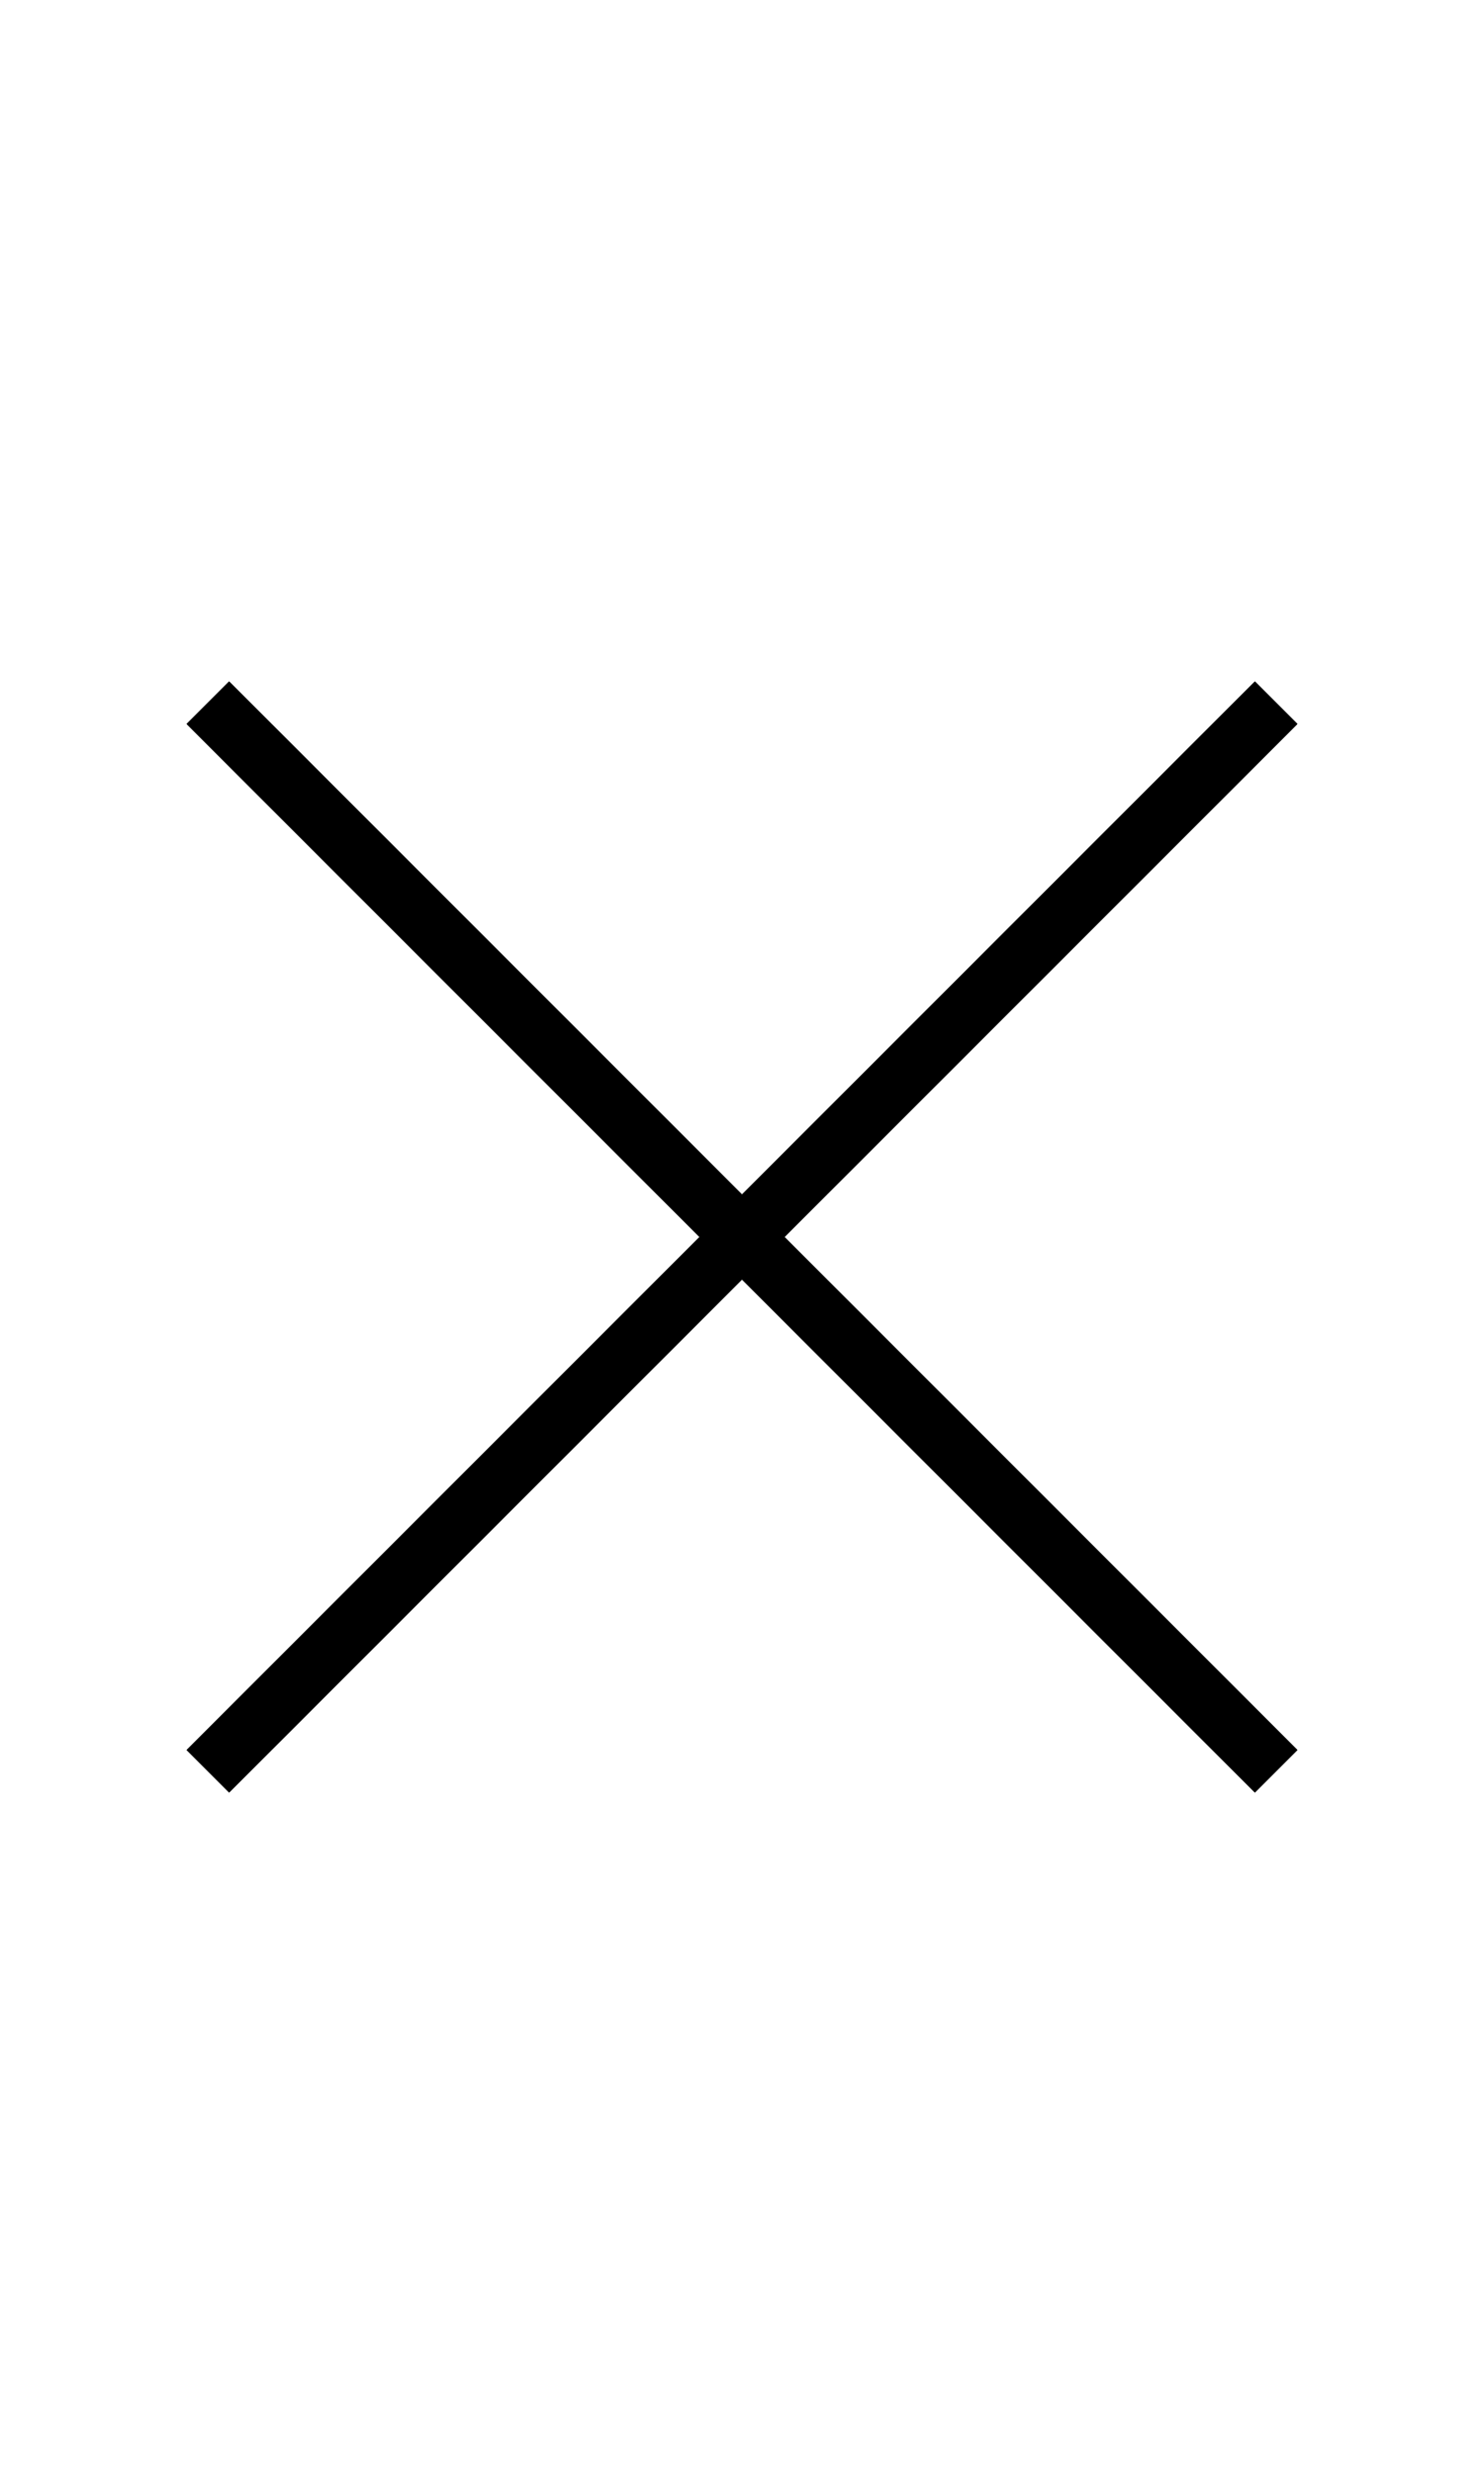
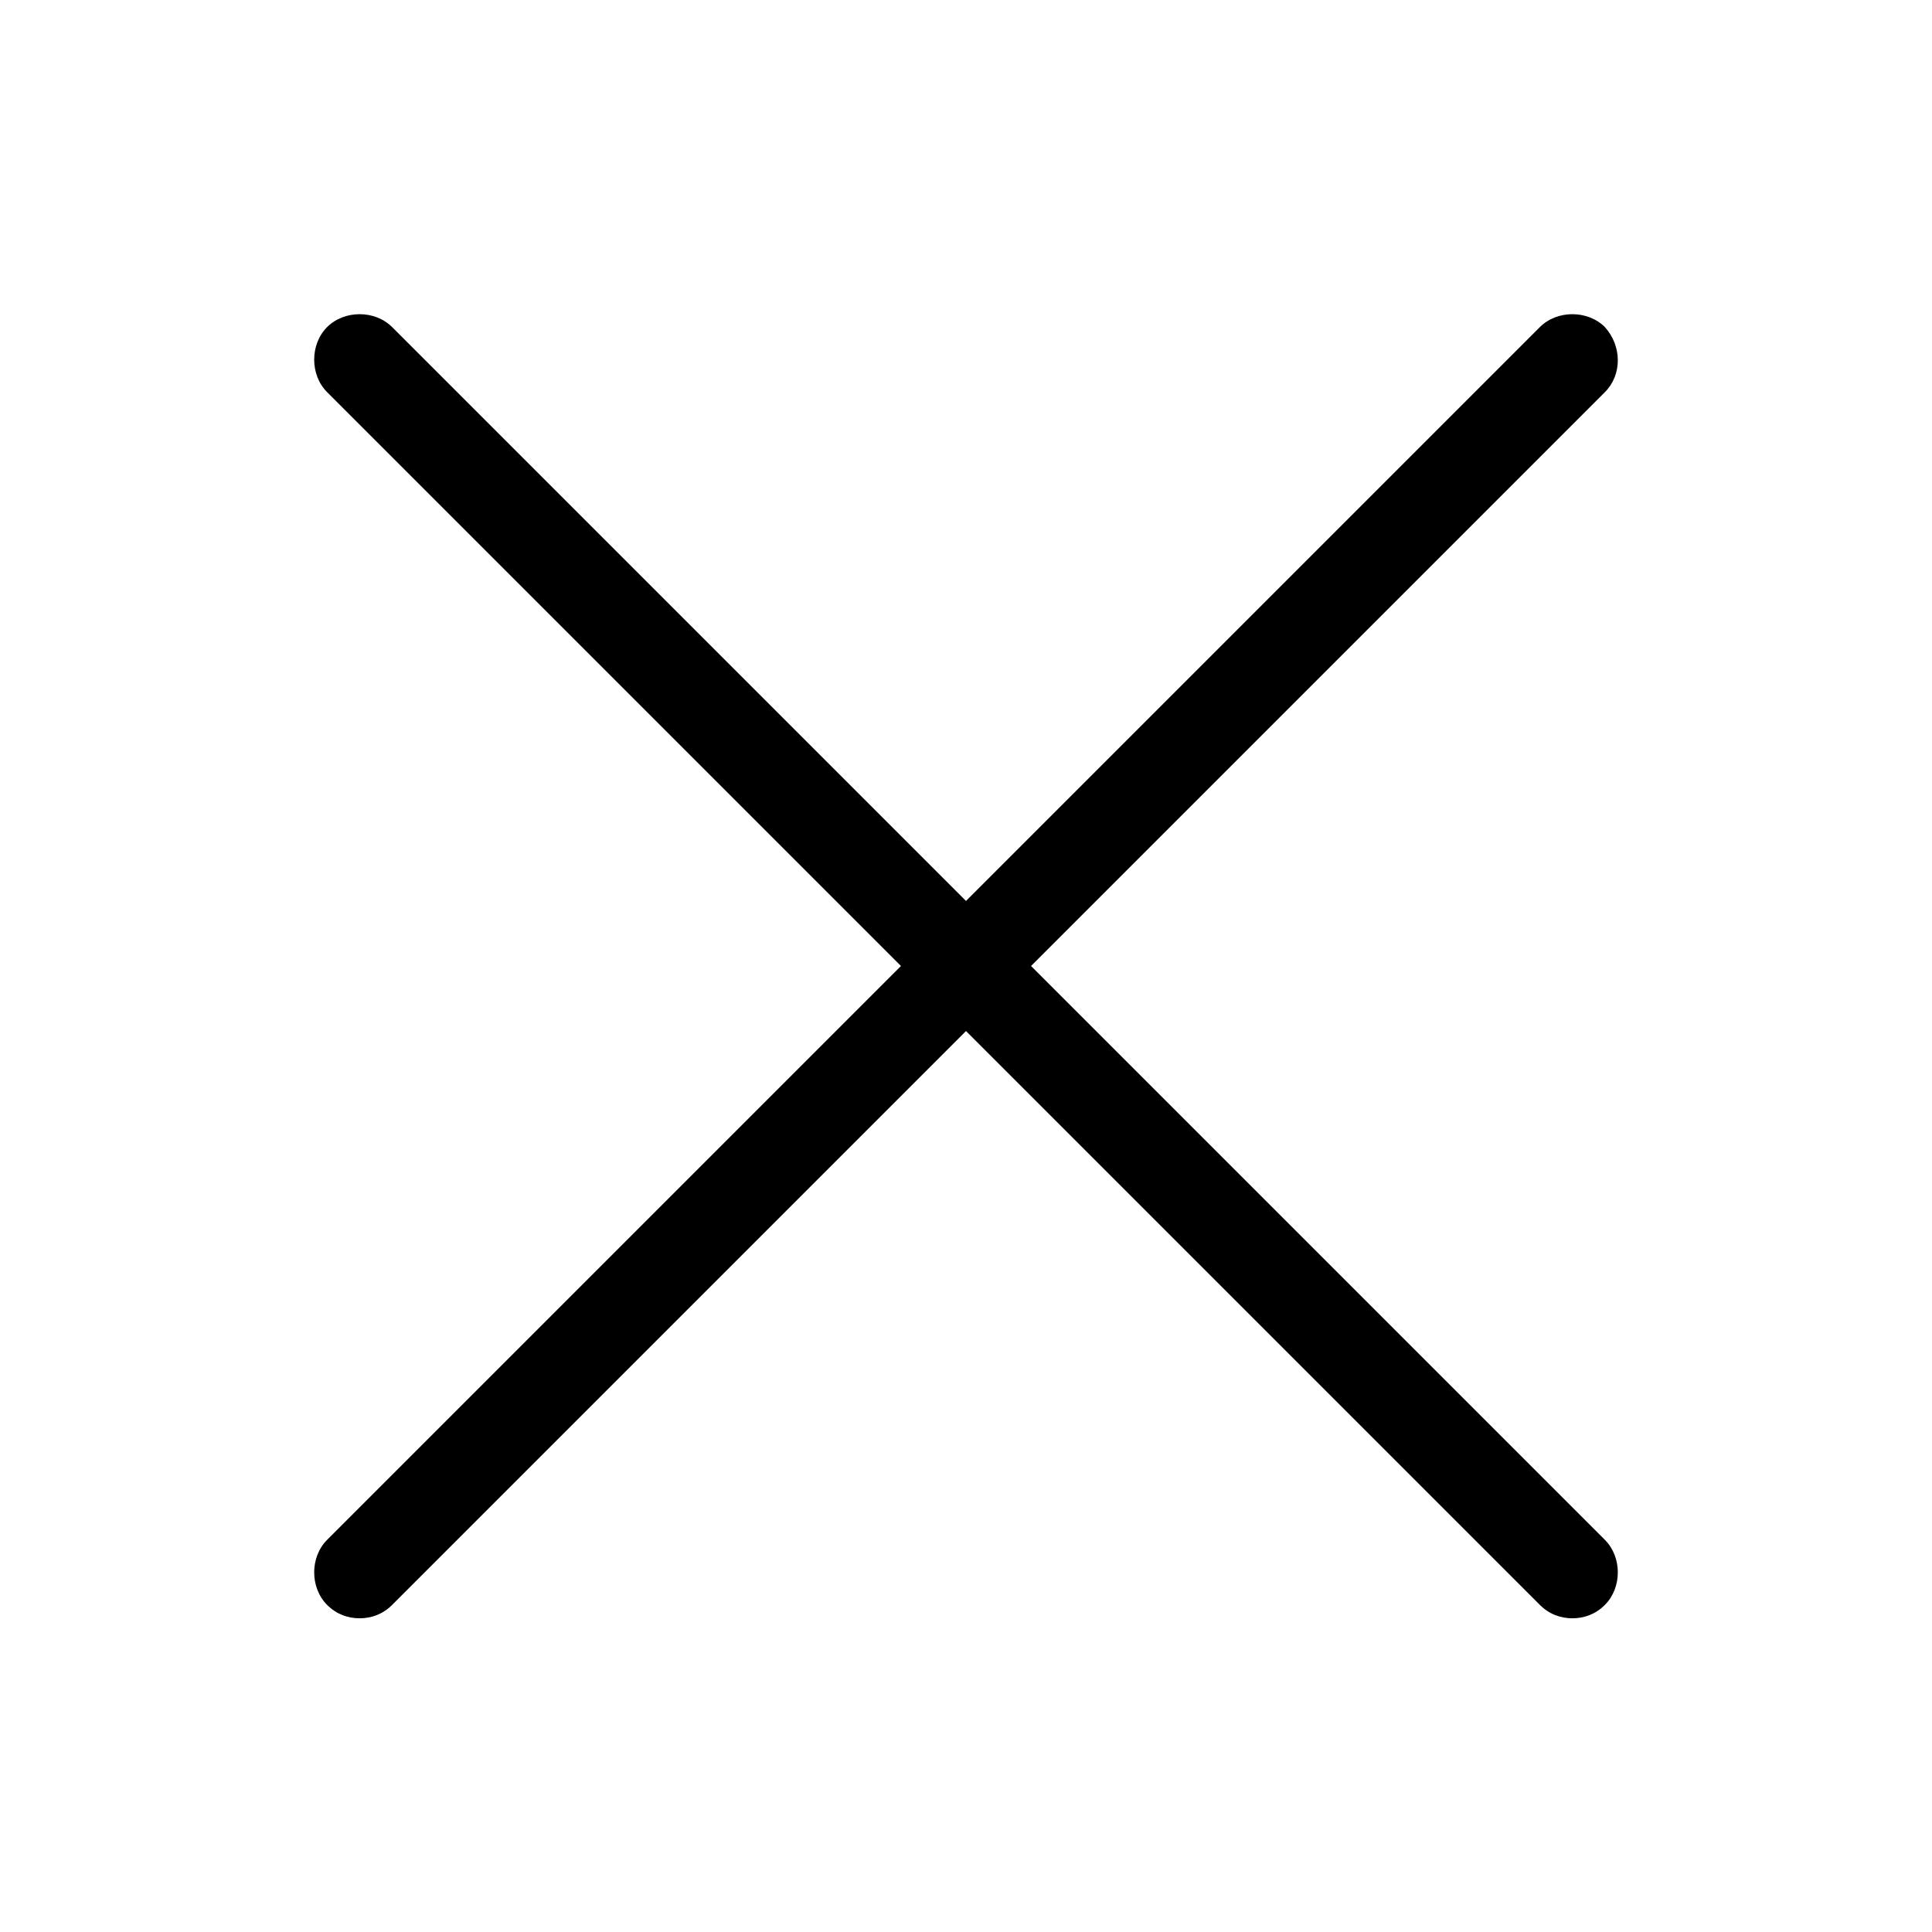
- <svg xmlns="http://www.w3.org/2000/svg" x="0px" y="0px" width="30" height="50" viewBox="0 0 50 50">
-   <path d="M 7.719 6.281 L 6.281 7.719 L 23.562 25 L 6.281 42.281 L 7.719 43.719 L 25 26.438 L 42.281 43.719 L 43.719 42.281 L 26.438 25 L 43.719 7.719 L 42.281 6.281 L 25 23.562 Z" />
+ <svg xmlns="http://www.w3.org/2000/svg" viewBox="0 0 101 101" id="cross">
+   <path d="M83.9 17.1c-.9-.9-2.5-.9-3.4 0l-30 30-30-30c-.9-.9-2.5-.9-3.4 0s-.9 2.5 0 3.4l30 30-30 30c-.9.9-.9 2.5 0 3.4.5.5 1.1.7 1.7.7.6 0 1.2-.2 1.7-.7l30-30 30 30c.5.5 1.1.7 1.7.7.6 0 1.2-.2 1.7-.7.9-.9.9-2.5 0-3.4l-30-30 30-30c.9-.9.9-2.4 0-3.4z" />
</svg>
